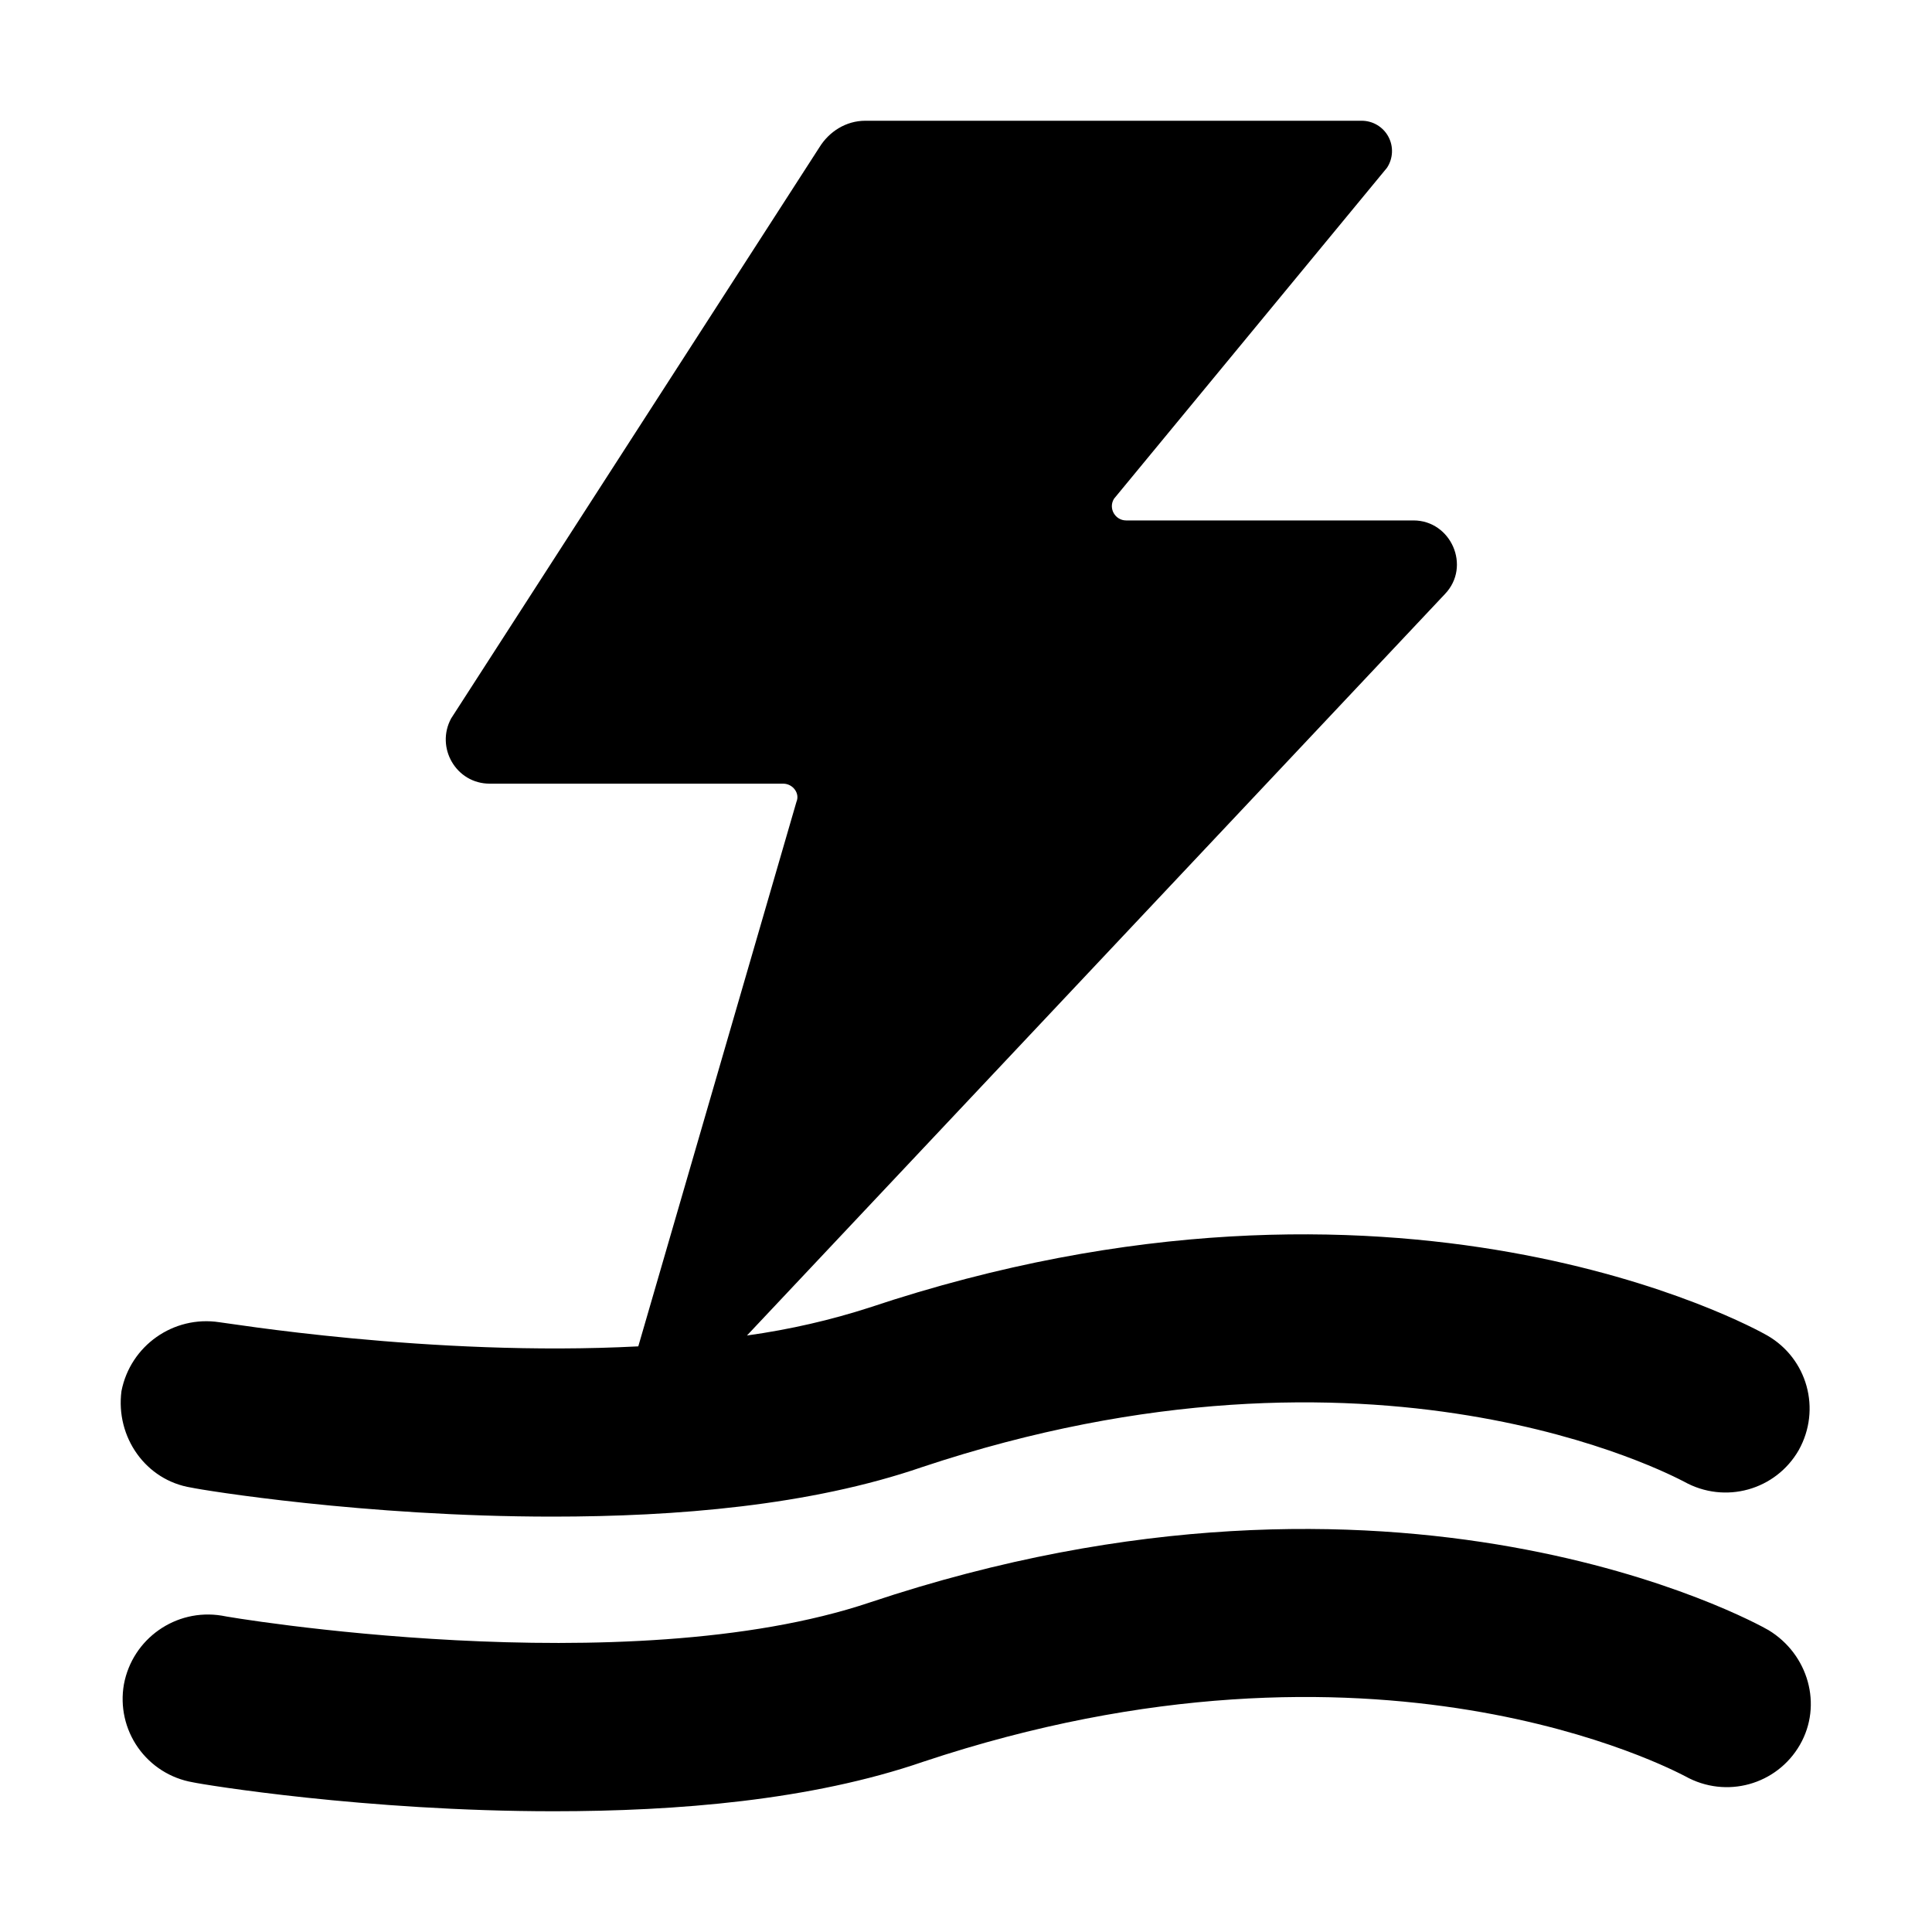
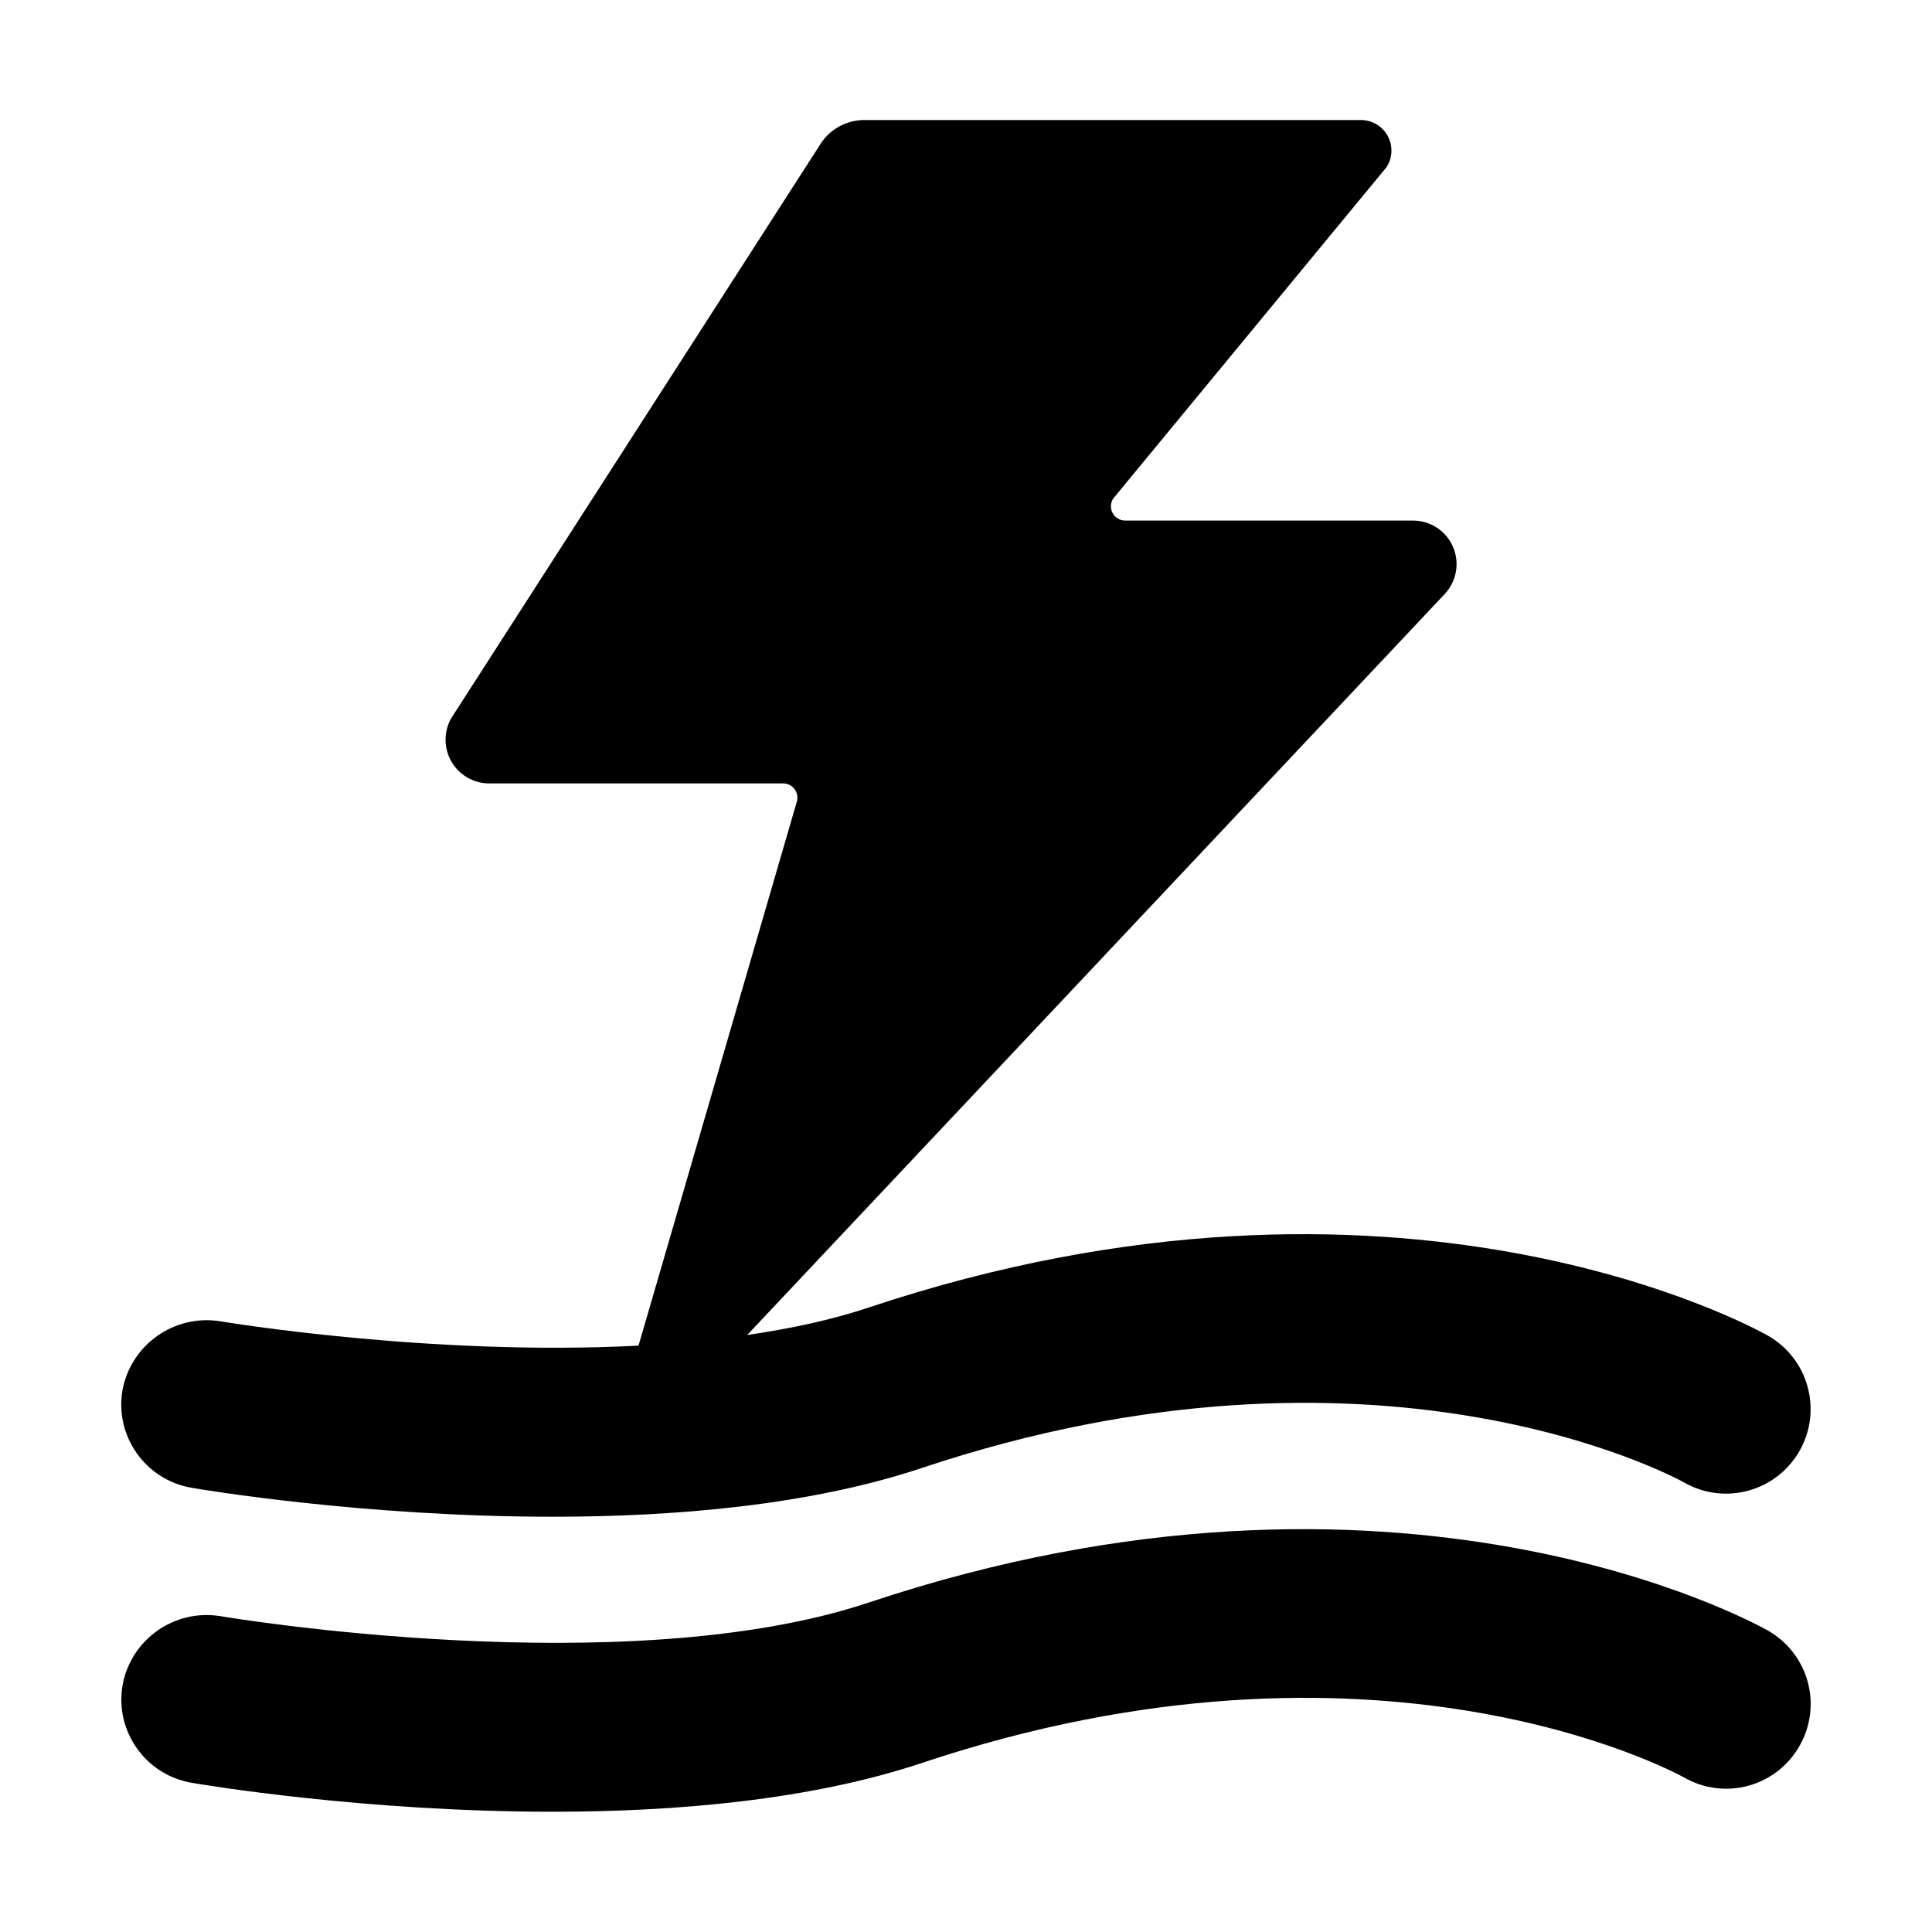
- <svg xmlns="http://www.w3.org/2000/svg" width="16" height="16" fill="currentColor" class="qi-1054" viewBox="0 0 16 16">
-   <path d="M1.586 12.32c.09.02 1.43.24 2.99.24 1.02 0 2.13-.09 3.06-.41 3.75-1.25 6.21.07 6.31.12.34.19.76.07.95-.26.19-.34.07-.76-.26-.95-.12-.07-3.07-1.69-7.44-.23-.31.1-.65.18-1.01.23l5.78-6.14c.22-.23.05-.61-.26-.61h-2.38c-.09 0-.15-.1-.1-.18l2.26-2.74a.251.251 0 0 0-.21-.39h-4.11c-.16 0-.3.09-.38.22l-3.05 4.73c-.13.24.04.54.32.54h2.43c.08 0 .14.08.11.15l-1.31 4.51c-1.72.09-3.44-.2-3.47-.2a.716.716 0 0 0-.81.57c-.05.38.2.74.58.8zm13.06 1.18c-.12-.07-3.07-1.69-7.44-.23-2.02.68-5.34.12-5.37.11a.708.708 0 0 0-.81.57.7.7 0 0 0 .57.81c.09.02 1.43.24 2.99.24 1.02 0 2.13-.09 3.06-.41 3.75-1.25 6.21.07 6.31.12.34.19.76.07.95-.26.19-.33.07-.75-.26-.95z" />
+ <svg xmlns="http://www.w3.org/2000/svg" style="enable-background:new 0 0 16 16" xml:space="preserve" width="16" height="16" fill="currentColor" class="qi-1054" viewBox="0 0 16 16">
+   <path d="M1.586 12.321c.091.016 1.427.24 2.99.24 1.019 0 2.134-.095 3.062-.405 3.753-1.253 6.211.066 6.312.123a.7.7 0 1 0 .689-1.219c-.123-.069-3.069-1.692-7.444-.232-.31.104-.653.176-1.007.228l5.776-6.136a.361.361 0 0 0-.263-.609H9.318a.118.118 0 0 1-.099-.182l2.264-2.745a.253.253 0 0 0-.212-.39H7.158a.434.434 0 0 0-.378.222L3.735 5.951a.362.362 0 0 0 .316.537h2.435c.079 0 .135.076.113.151l-1.311 4.505c-1.718.09-3.442-.198-3.466-.202a.71.71 0 0 0-.808.572.7.7 0 0 0 .572.807zm13.054 1.182c-.123-.069-3.069-1.692-7.444-.232-2.02.676-5.34.119-5.373.113a.708.708 0 0 0-.808.572.7.7 0 0 0 .571.808c.091.016 1.427.24 2.99.24 1.019 0 2.134-.095 3.062-.405 3.753-1.253 6.211.067 6.312.123a.698.698 0 0 0 .954-.265.699.699 0 0 0-.264-.954z" />
</svg>
